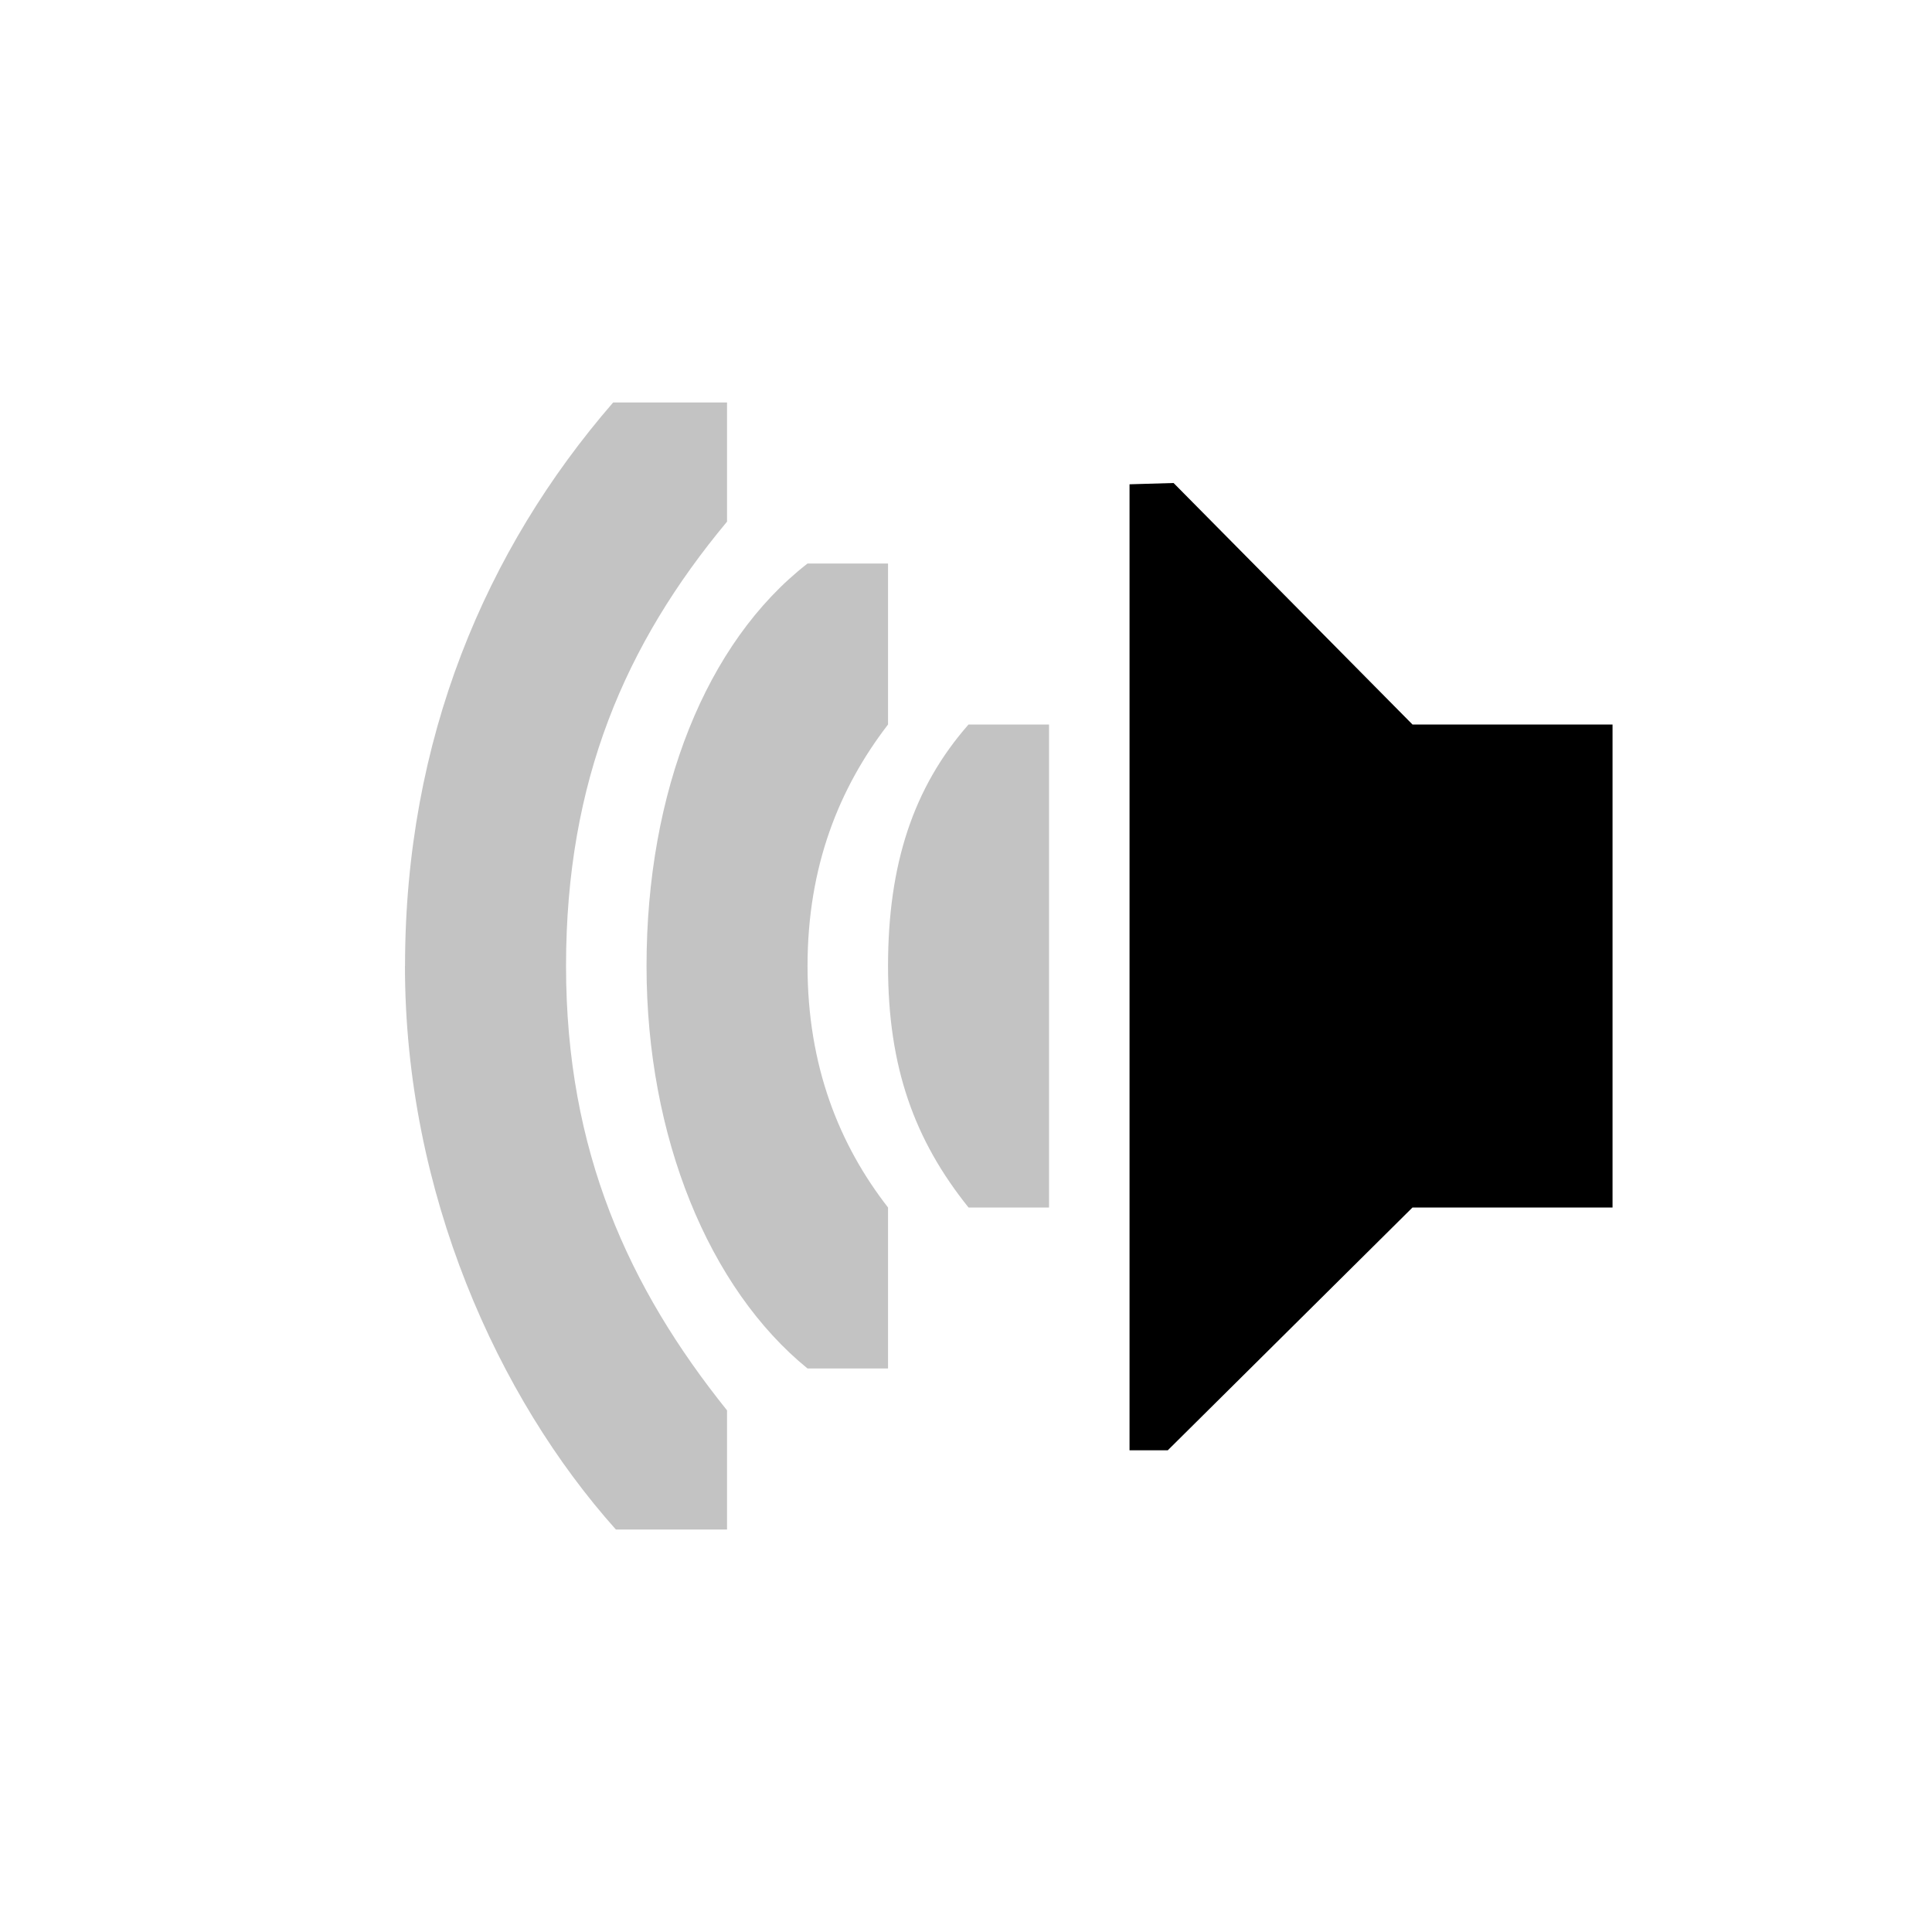
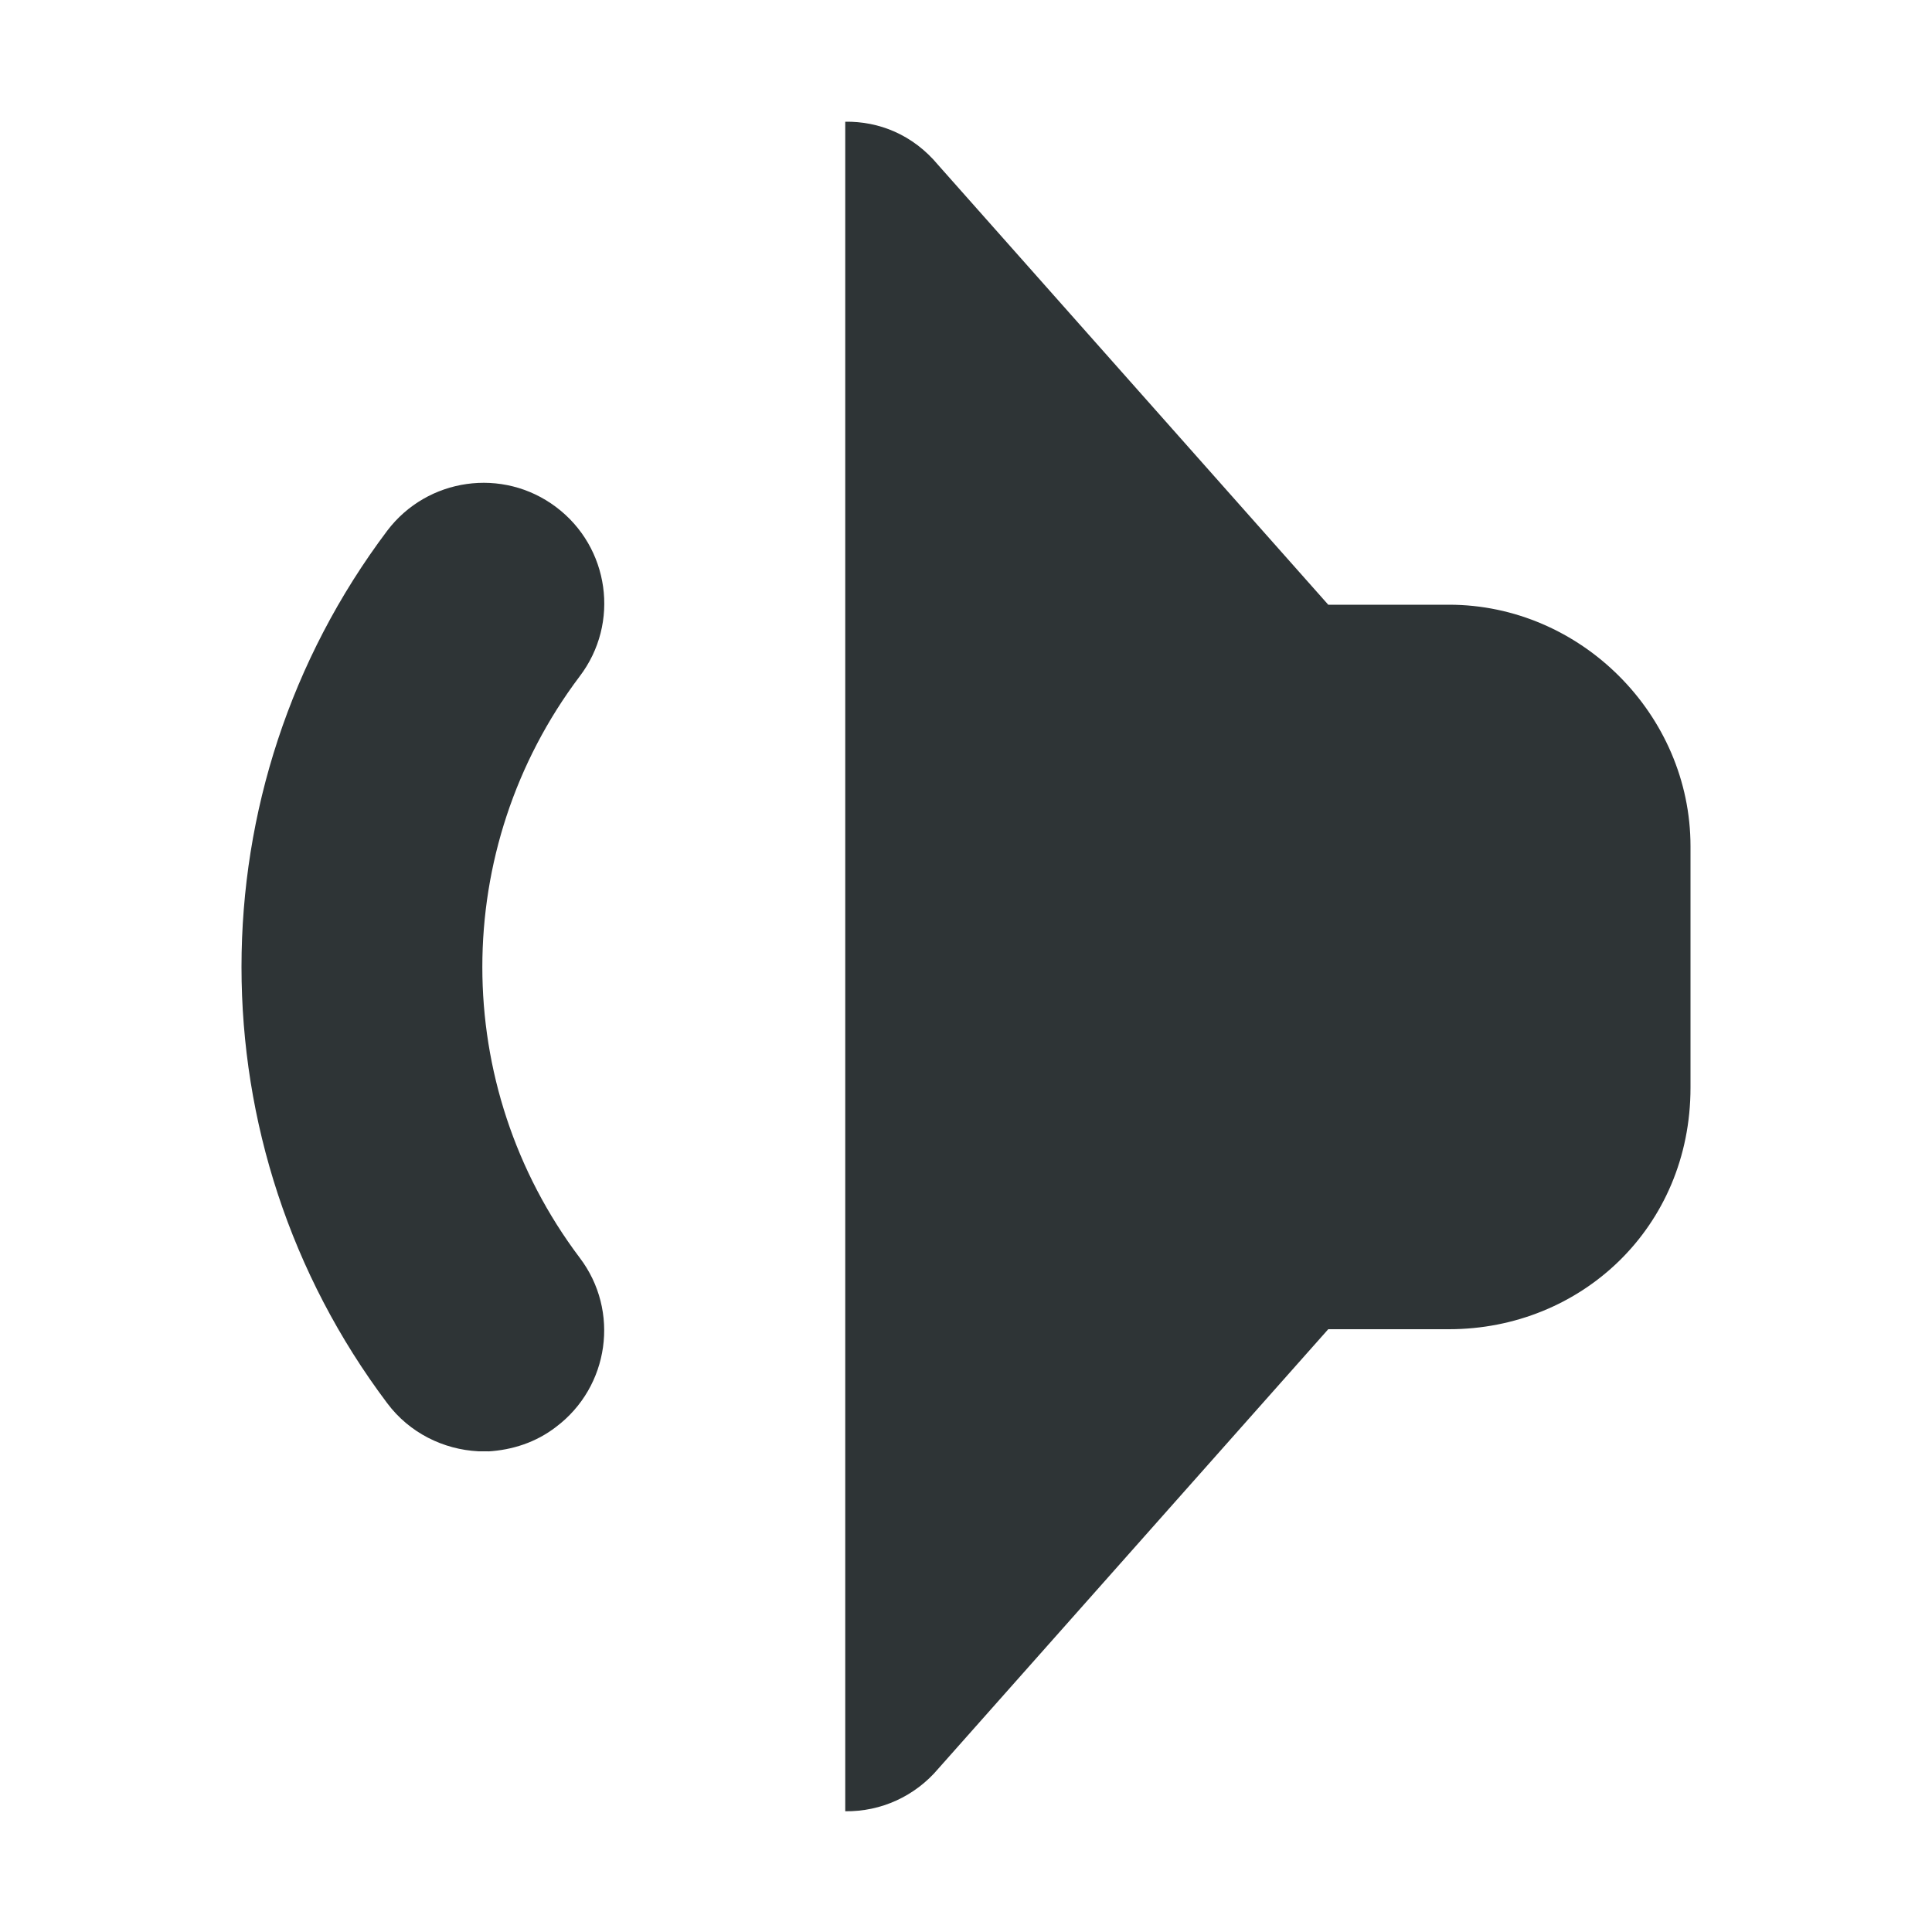
- <svg xmlns="http://www.w3.org/2000/svg" width="48" height="48" version="1.0">
-   <defs>
-     <linearGradient id="c">
-       <stop style="stop-color:#555753;stop-opacity:1" offset="0" />
-       <stop offset="1" style="stop-color:#eeeeec;stop-opacity:1" />
-     </linearGradient>
-     <linearGradient id="b">
-       <stop offset="0" style="stop-color:#2e3436;stop-opacity:1" />
-       <stop style="stop-color:#eeeeec;stop-opacity:1" offset="1" />
-     </linearGradient>
-     <linearGradient id="a">
-       <stop style="stop-color:#babdb6;stop-opacity:1" offset="0" />
-       <stop offset="1" style="stop-color:#eeeeec;stop-opacity:1" />
-     </linearGradient>
-   </defs>
-   <g style="display:inline;stroke-width:.5">
-     <path d="M41 202h2.485l2.968-3 .547.016v12h-.475L43.485 208H41Z" style="color:#bebebe;display:inline;overflow:visible;visibility:visible;fill:#000;fill-opacity:1;fill-rule:nonzero;stroke:none;stroke-width:.5;marker:none" transform="matrix(-2 0 0 2 122.063 -386)" />
-     <path style="color:#bebebe;display:inline;overflow:visible;visibility:visible;opacity:.1;fill:none;stroke:none;stroke-width:.5;marker:none" d="M41 197h16v16H41z" transform="matrix(-2 0 0 2 122.063 -386)" />
-     <path style="color:#000;display:inline;overflow:visible;visibility:visible;fill:#000;fill-opacity:.235;fill-rule:nonzero;stroke:none;stroke-width:1.164;stroke-linecap:butt;stroke-linejoin:miter;stroke-miterlimit:4;stroke-dasharray:none;stroke-dashoffset:0;stroke-opacity:1;marker:none;enable-background:accumulate;font-variant-east_asian:normal;opacity:1;vector-effect:none" d="M56 205c0-2.814-1-5.172-2.585-7H52v1.48c1.265 1.52 2 3.22 2 5.52 0 2.3-.78 4-2 5.52V212h1.381c1.466-1.64 2.62-4.186 2.62-7z" transform="matrix(-2 0 0 2 122.063 -386)" />
-     <path style="color:#000;display:inline;overflow:visible;visibility:visible;fill:#000;fill-opacity:.235;fill-rule:nonzero;stroke:none;stroke-width:1.164;stroke-linecap:butt;stroke-linejoin:miter;stroke-miterlimit:4;stroke-dasharray:none;stroke-dashoffset:0;stroke-opacity:1;marker:none;enable-background:accumulate;font-variant-east_asian:normal;opacity:1;vector-effect:none" d="M53 205c0-2.166-.739-4.02-2-5h-1v2c.607.789 1 1.76 1 3 0 1.241-.393 2.22-1 3v2h1c1.223-.995 2-2.873 2-5z" transform="matrix(-2 0 0 2 122.063 -386)" />
-     <path style="color:#000;font-style:normal;font-variant:normal;font-weight:400;font-stretch:normal;font-size:medium;line-height:normal;font-family:Sans;-inkscape-font-specification:Sans;text-indent:0;text-align:start;text-decoration:none;text-decoration-line:none;letter-spacing:normal;word-spacing:normal;text-transform:none;writing-mode:lr-tb;direction:ltr;baseline-shift:baseline;text-anchor:start;display:inline;overflow:visible;visibility:visible;fill:#000;fill-opacity:.235;stroke:none;stroke-width:1.164;marker:none;enable-background:accumulate;font-variant-east_asian:normal;opacity:1;vector-effect:none;stroke-linecap:butt;stroke-linejoin:miter;stroke-miterlimit:4;stroke-dasharray:none;stroke-dashoffset:0;stroke-opacity:1" d="M50 205c0-1.257-.311-2.216-1-3h-1v6h1c.672-.837 1-1.742 1-3z" transform="matrix(-2 0 0 2 122.063 -386)" />
-   </g>
+ <svg xmlns="http://www.w3.org/2000/svg" height="16px" viewBox="0 0 16 16" width="16px" version="1.1" id="svg4">
+   <defs id="defs8" />
+   <path d="m 7,15 c 0.297,0.004 0.578,-0.125 0.77,-0.352 L 11,11.008 h 1 c 1.094,0 2,-0.844 2,-2 v -2 c 0,-1.09 -0.91,-2 -2,-2 H 11 L 7.77,1.367 C 7.559,1.113 7.277,1.004 7,1.008 Z M 4.043,12.02 c 0.199,-0.012 0.395,-0.074 0.562,-0.203 0.441,-0.332 0.531,-0.961 0.195,-1.402 -1.074,-1.426 -1.074,-3.387 0,-4.813 C 5.137,5.16 5.047,4.531 4.605,4.199 4.164,3.867 3.539,3.957 3.207,4.395 2.402,5.465 2,6.734 2,8.008 c 0,1.273 0.402,2.543 1.207,3.613 0.184,0.246 0.465,0.383 0.754,0.398 0.027,0 0.055,0 0.086,0 z m 0,0" fill="#2e3436" id="path2" />
</svg>
